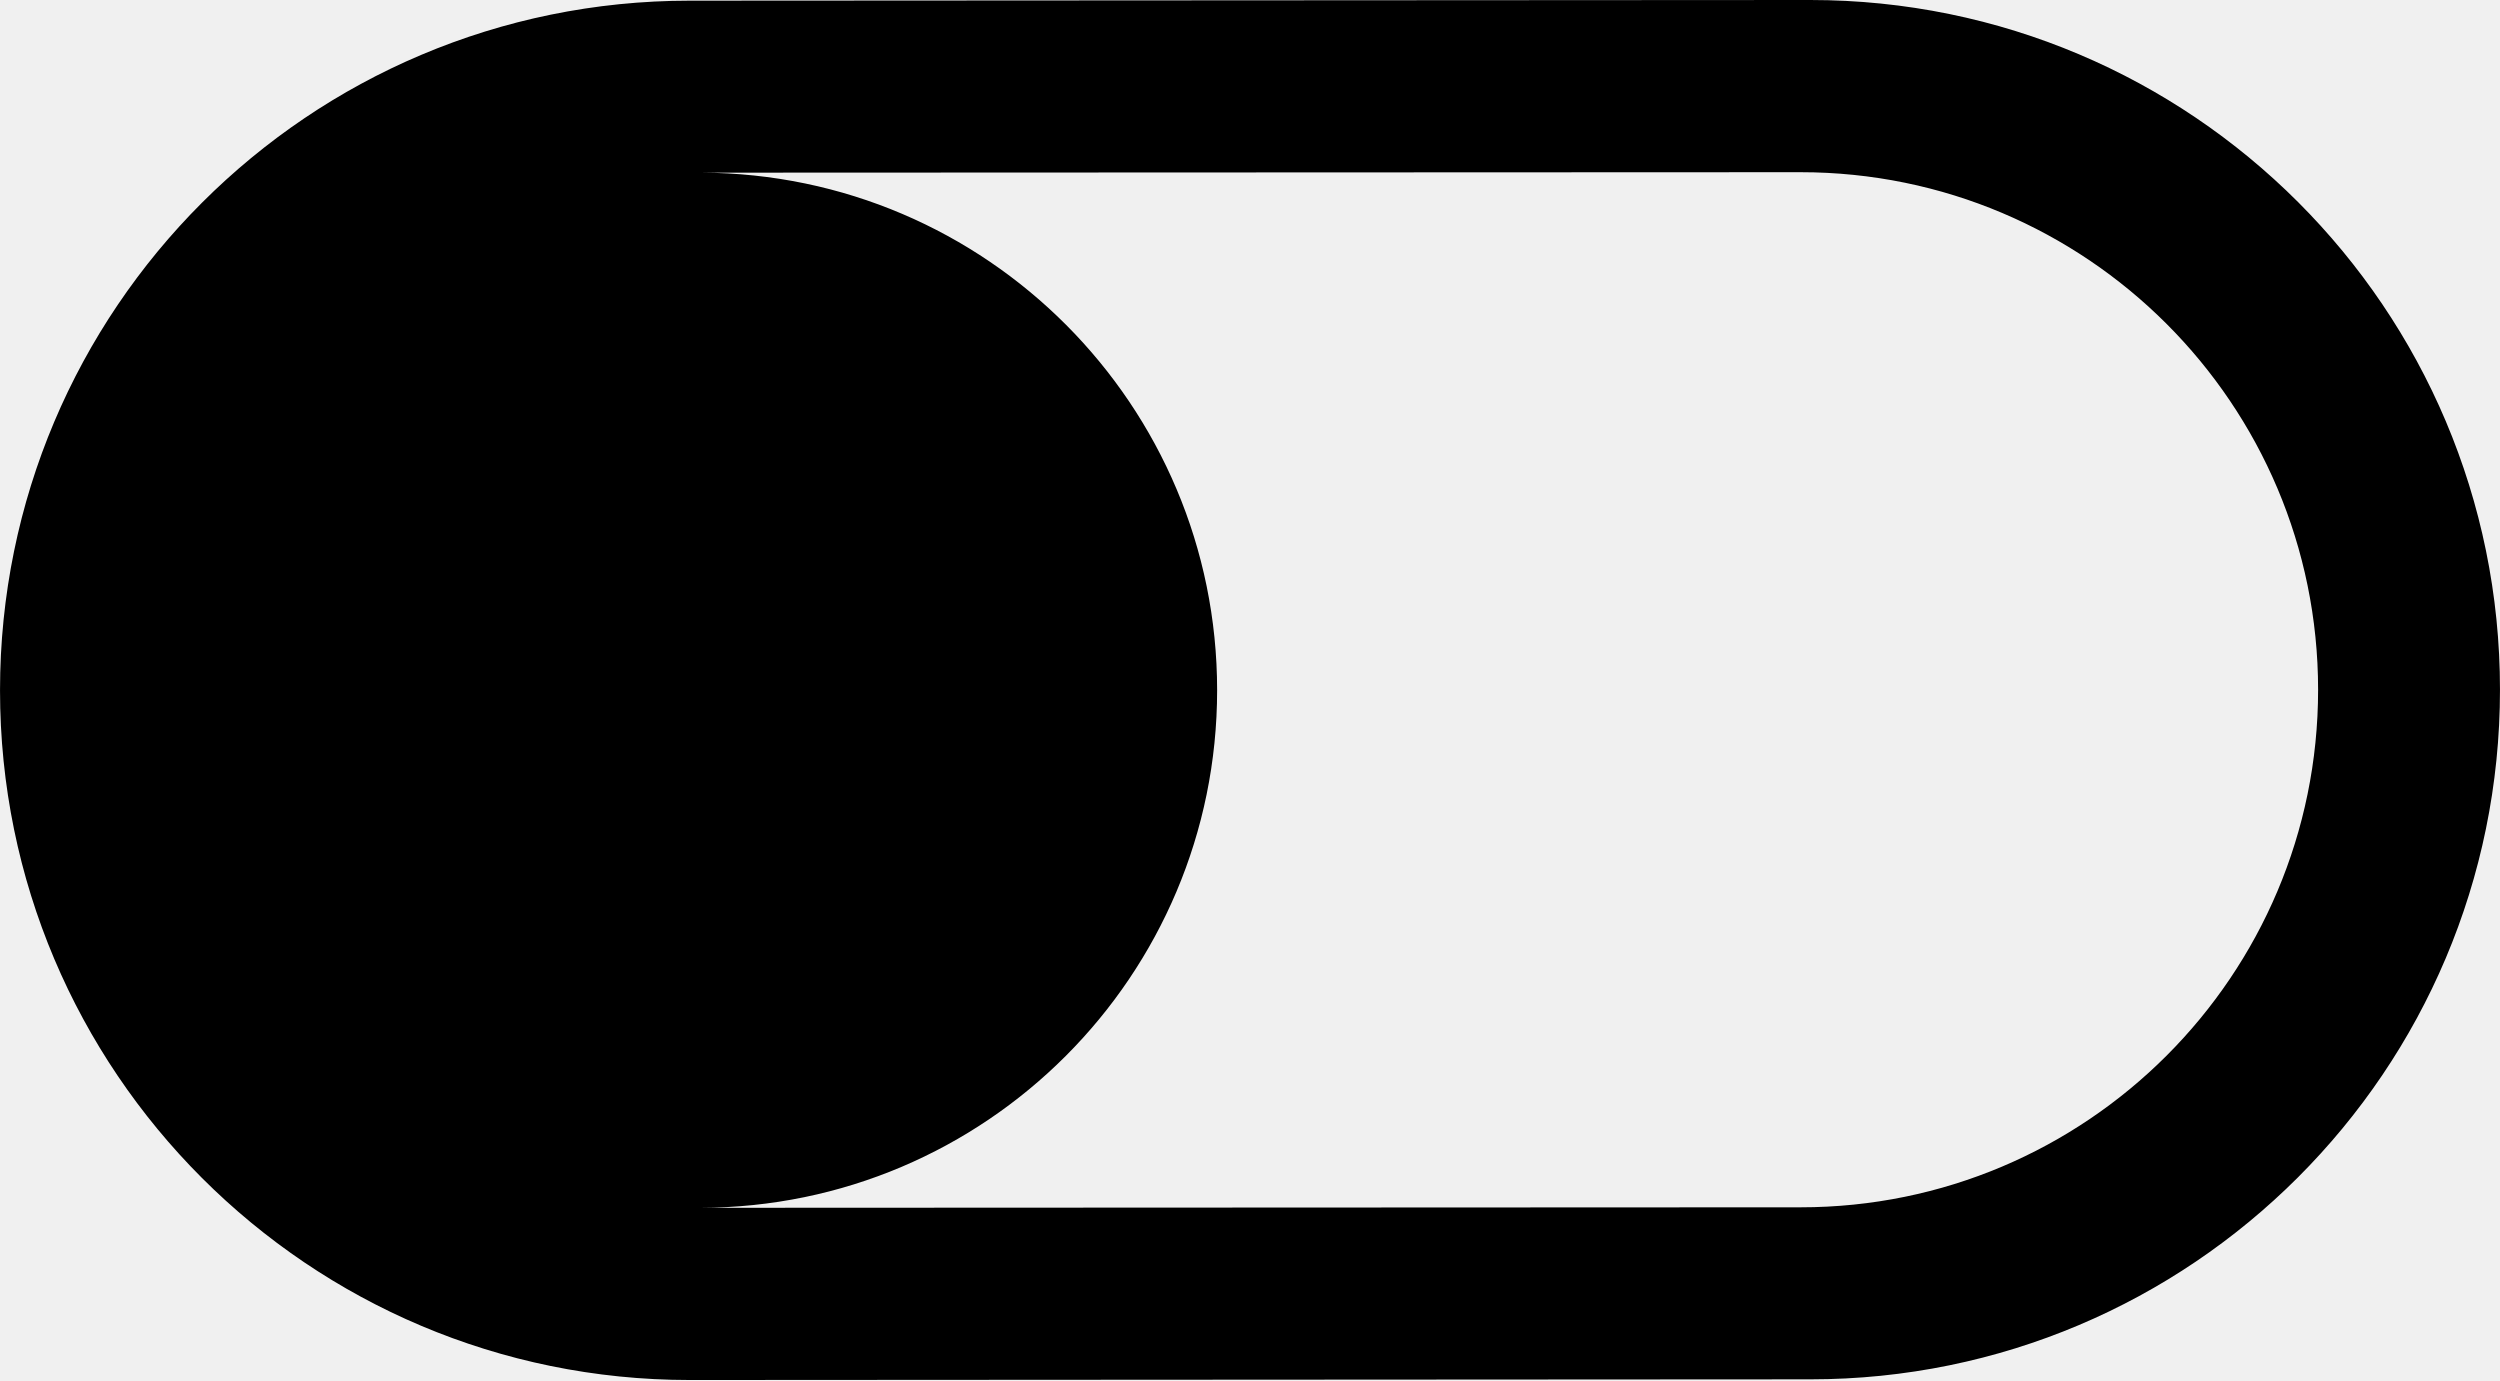
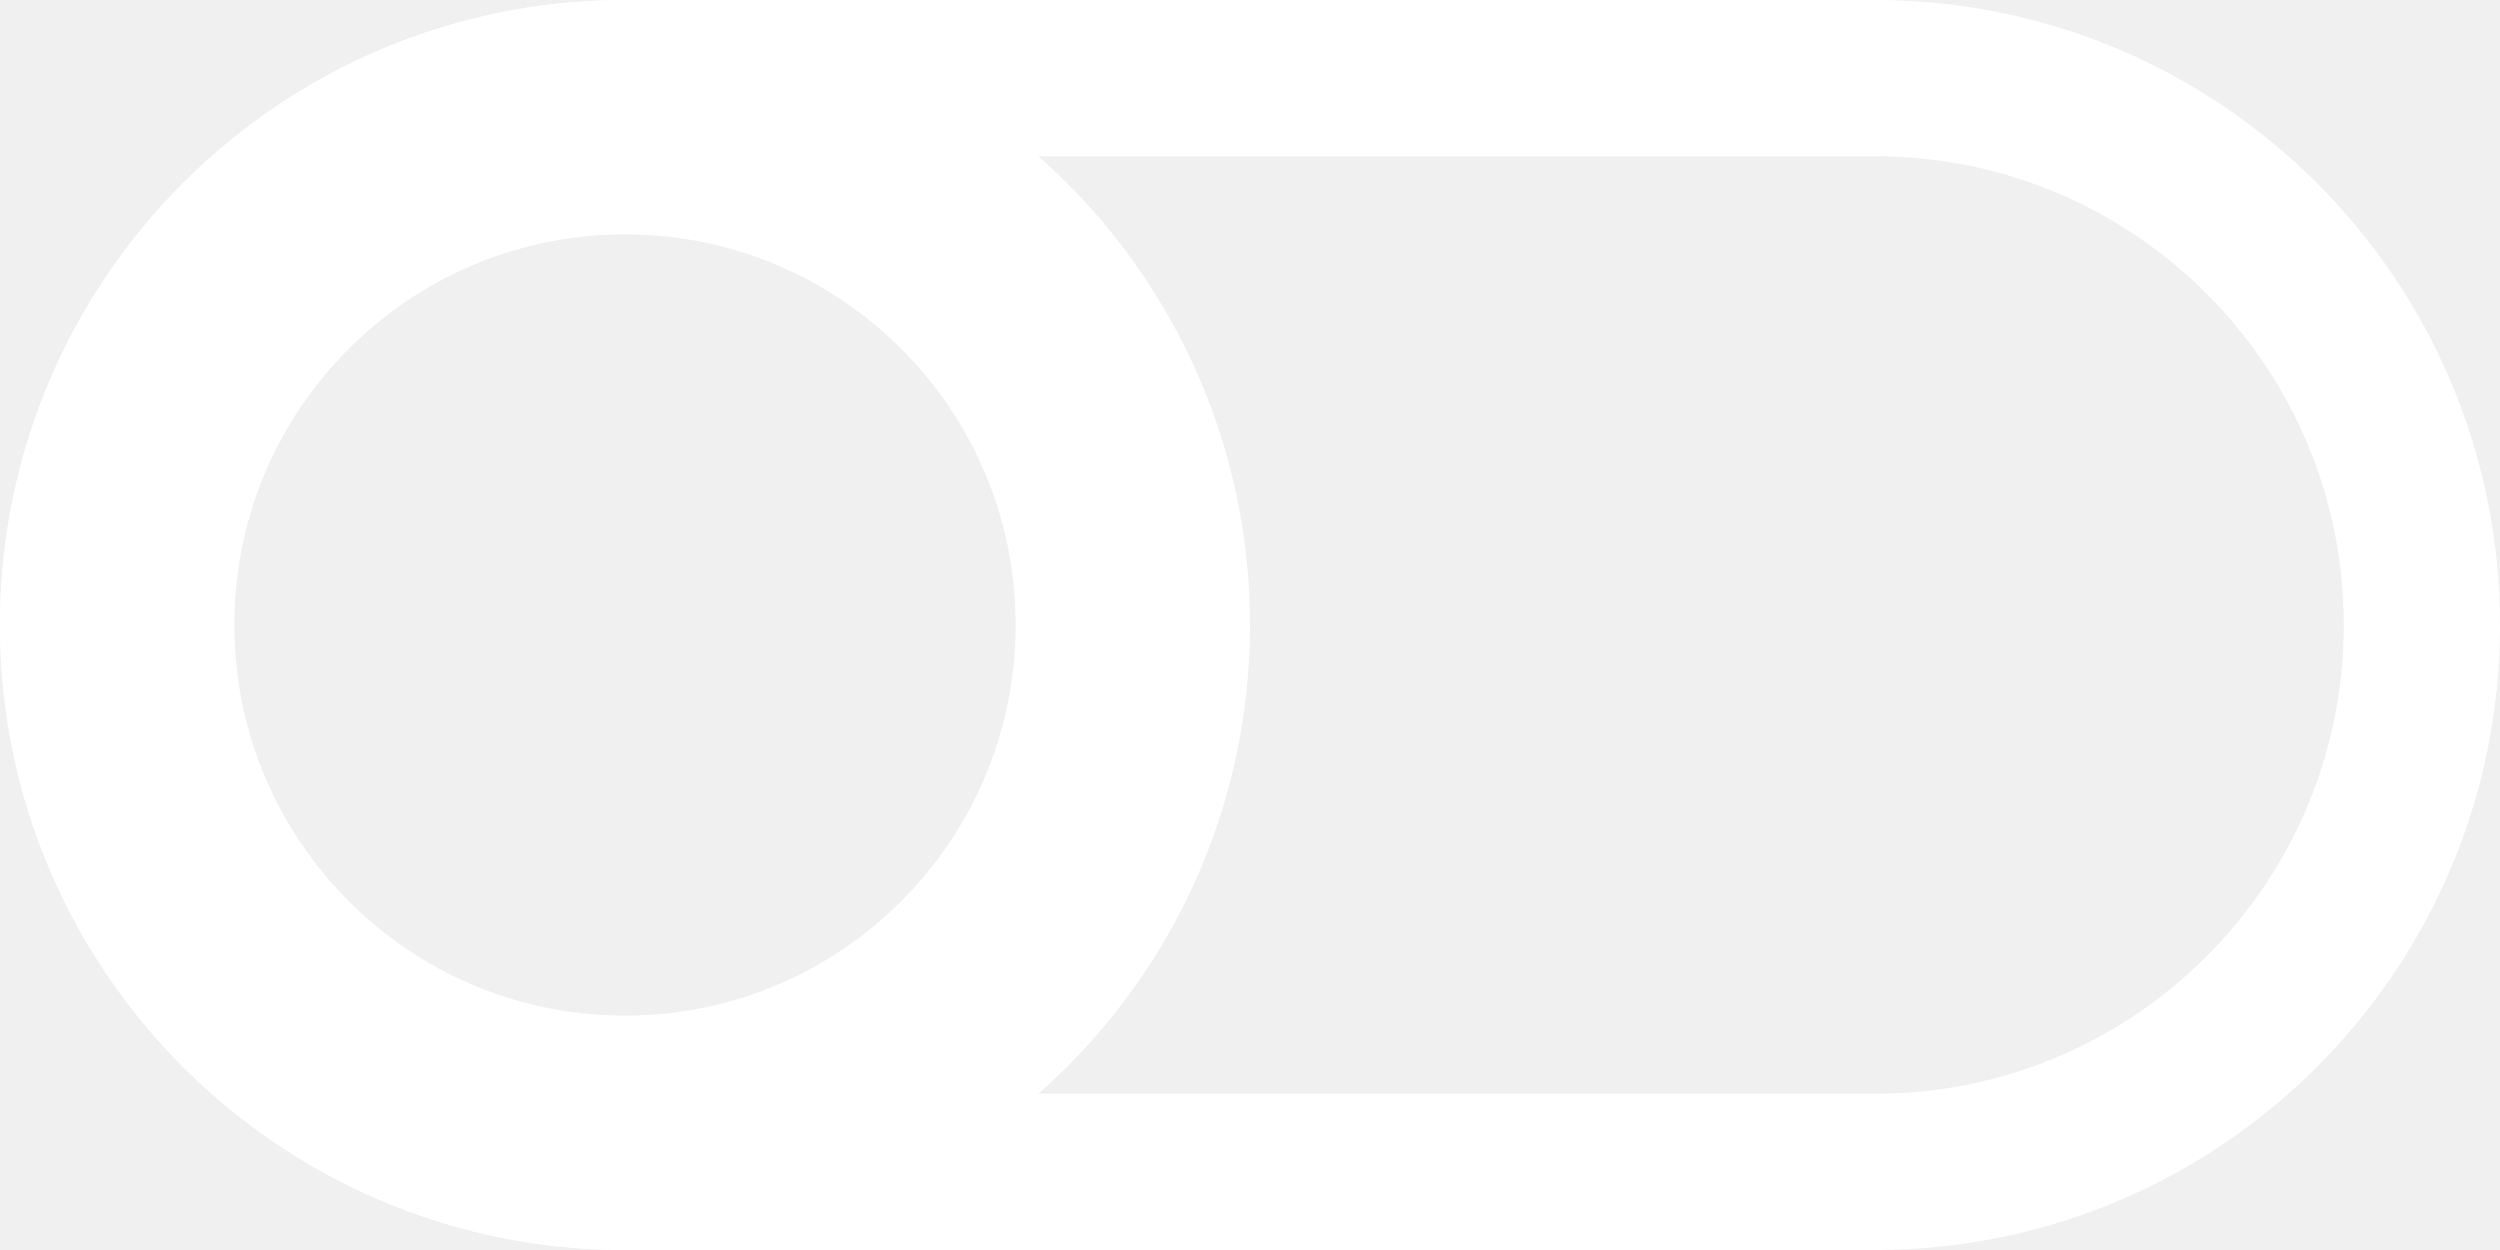
- <svg xmlns="http://www.w3.org/2000/svg" width="326.965" height="180.486" viewBox="0 0 86.509 47.754">
-   <path id="bg" d="M62.644 0 23.866.023C10.686.023 0 10.708 0 23.888 0 37.07 10.685 47.754 23.866 47.754l38.778-.023c13.18 0 23.865-10.685 23.865-23.865C86.51 10.686 75.825 0 62.644 0zm-.338 5.959c9.89 0 17.909 8.019 17.909 17.91 0 9.89-8.018 17.909-17.91 17.909l-38.078.017c9.883-.012 17.889-8.027 17.89-17.91-.001-9.867-7.982-17.875-17.85-17.91z" />
-   <path id="icon" />
+ <svg xmlns="http://www.w3.org/2000/svg" width="64" height="32" viewBox="0 0 64 32" fill="none">
+   <rect x="2" y="2" width="60" height="28" rx="14" stroke="white" stroke-width="4" />
+   <circle cx="16" cy="16" r="13" stroke="white" stroke-width="6" />
</svg>
